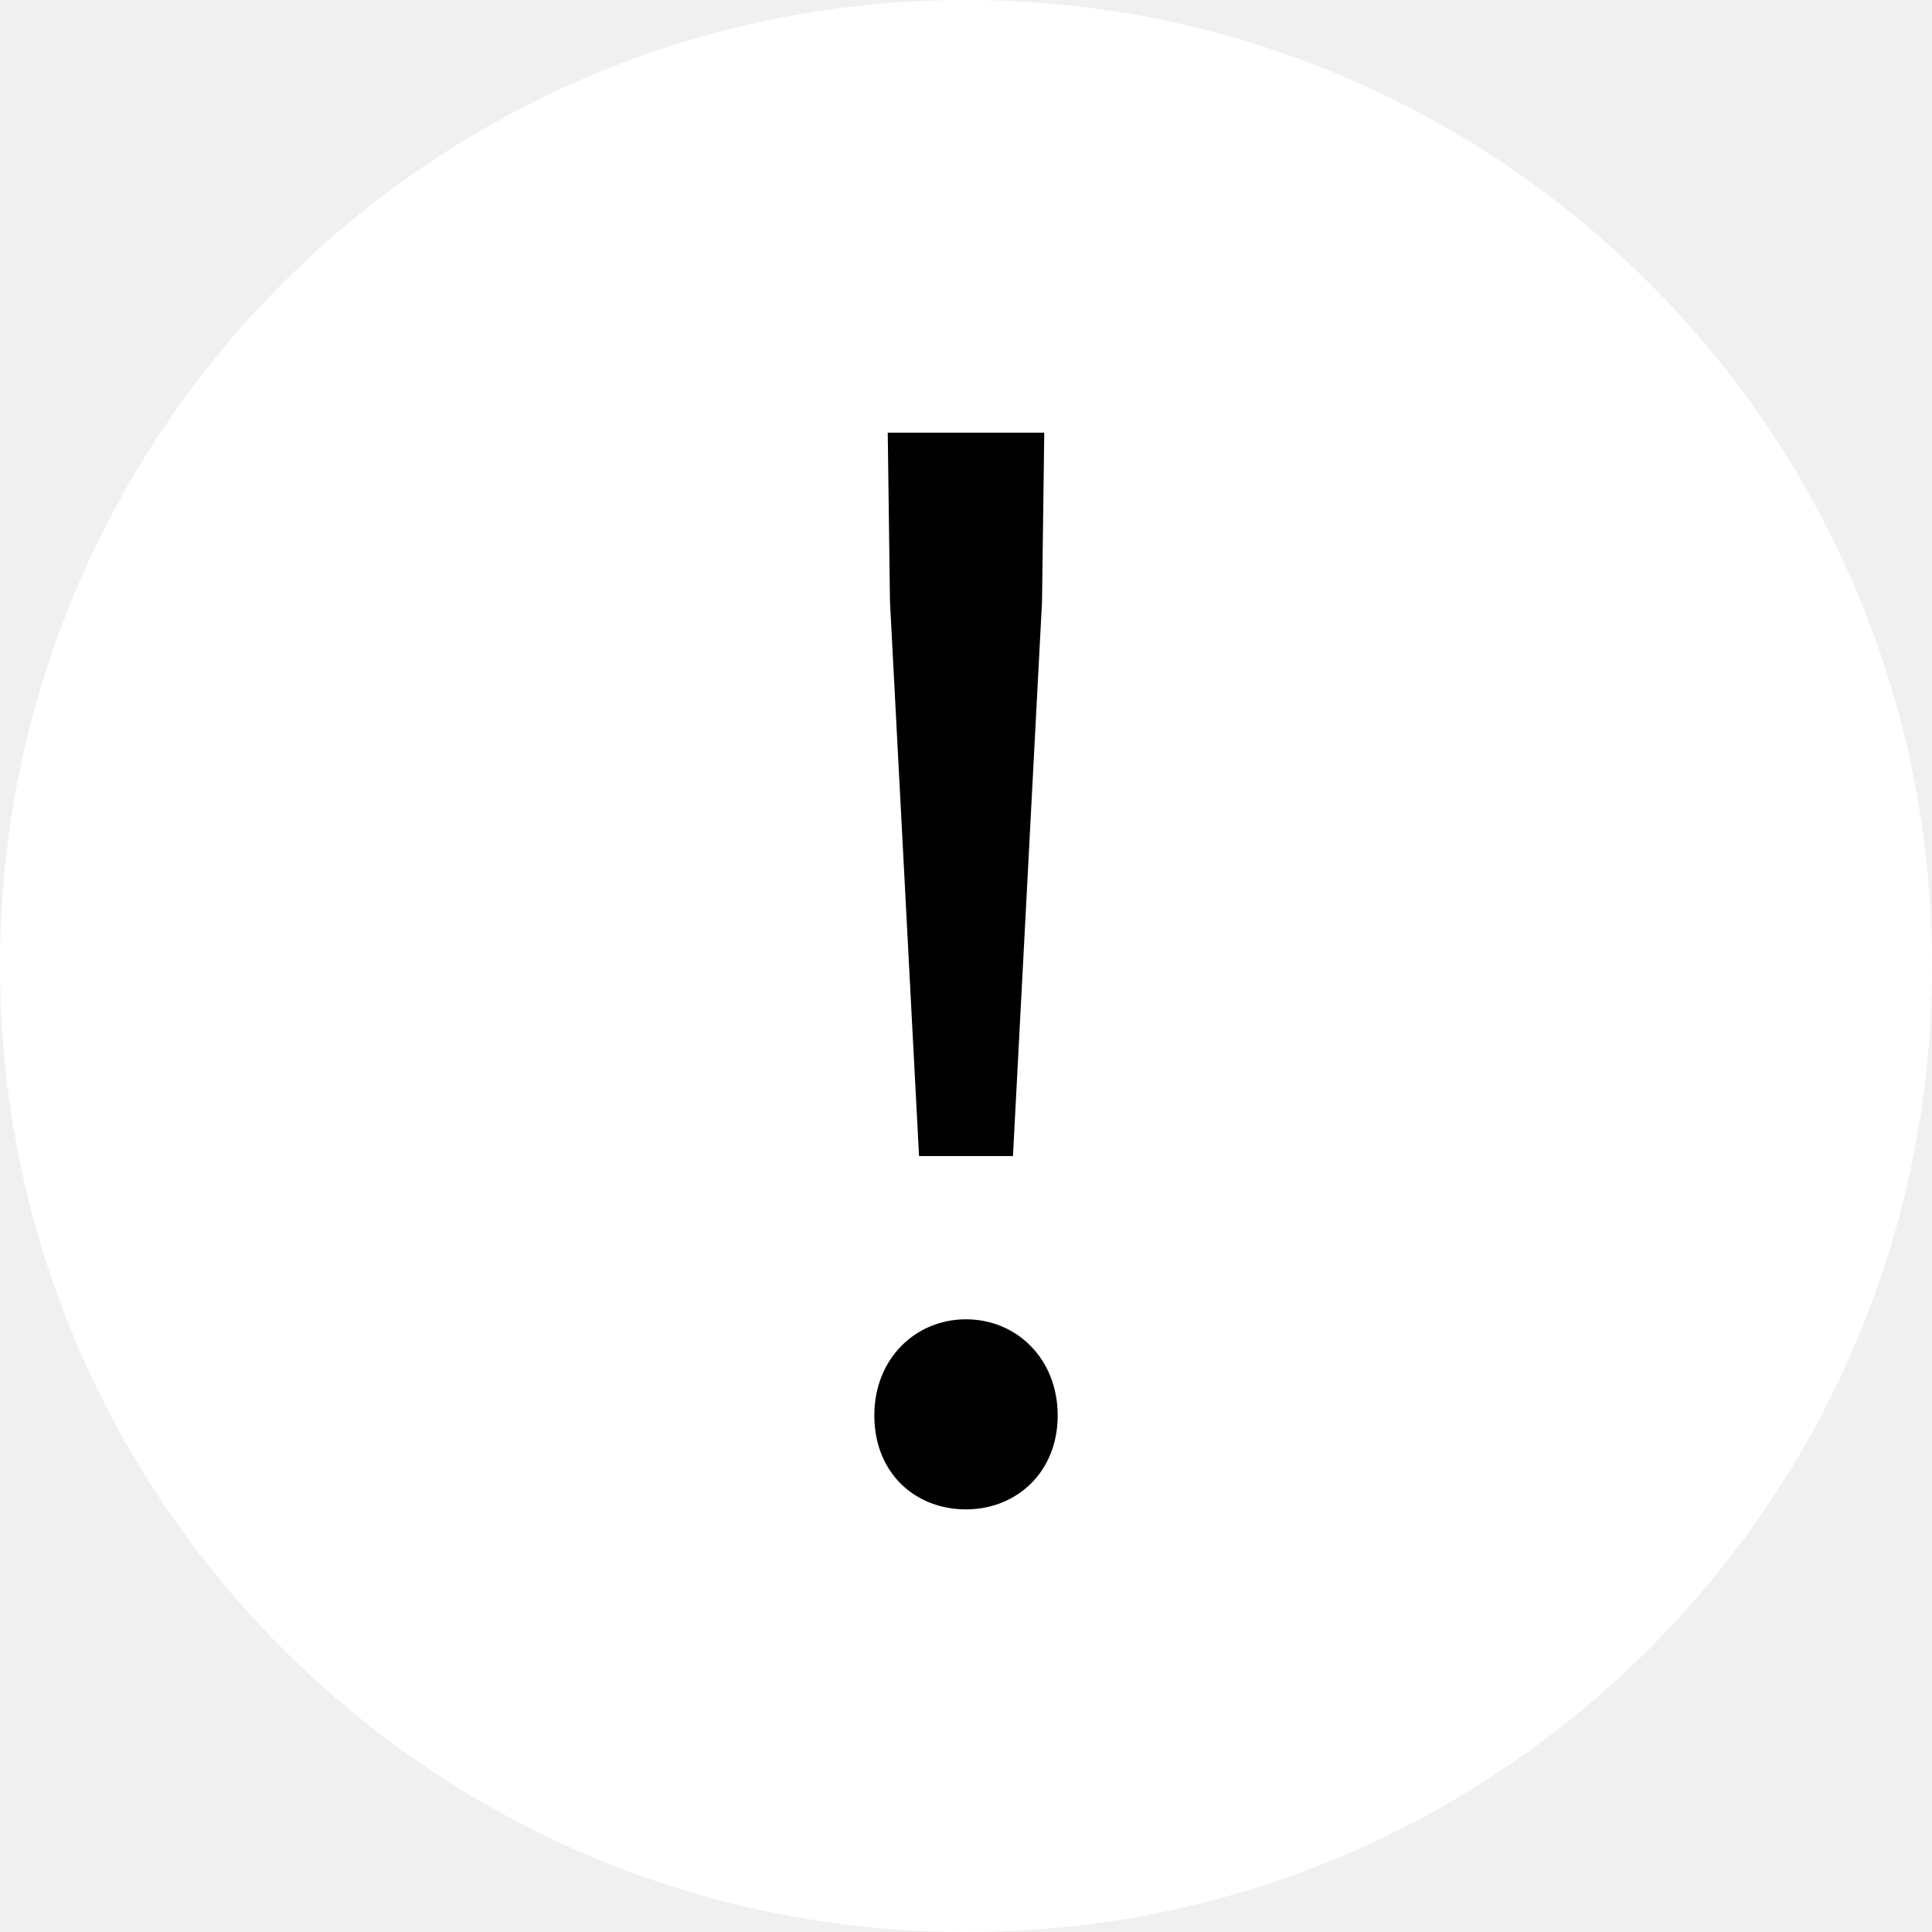
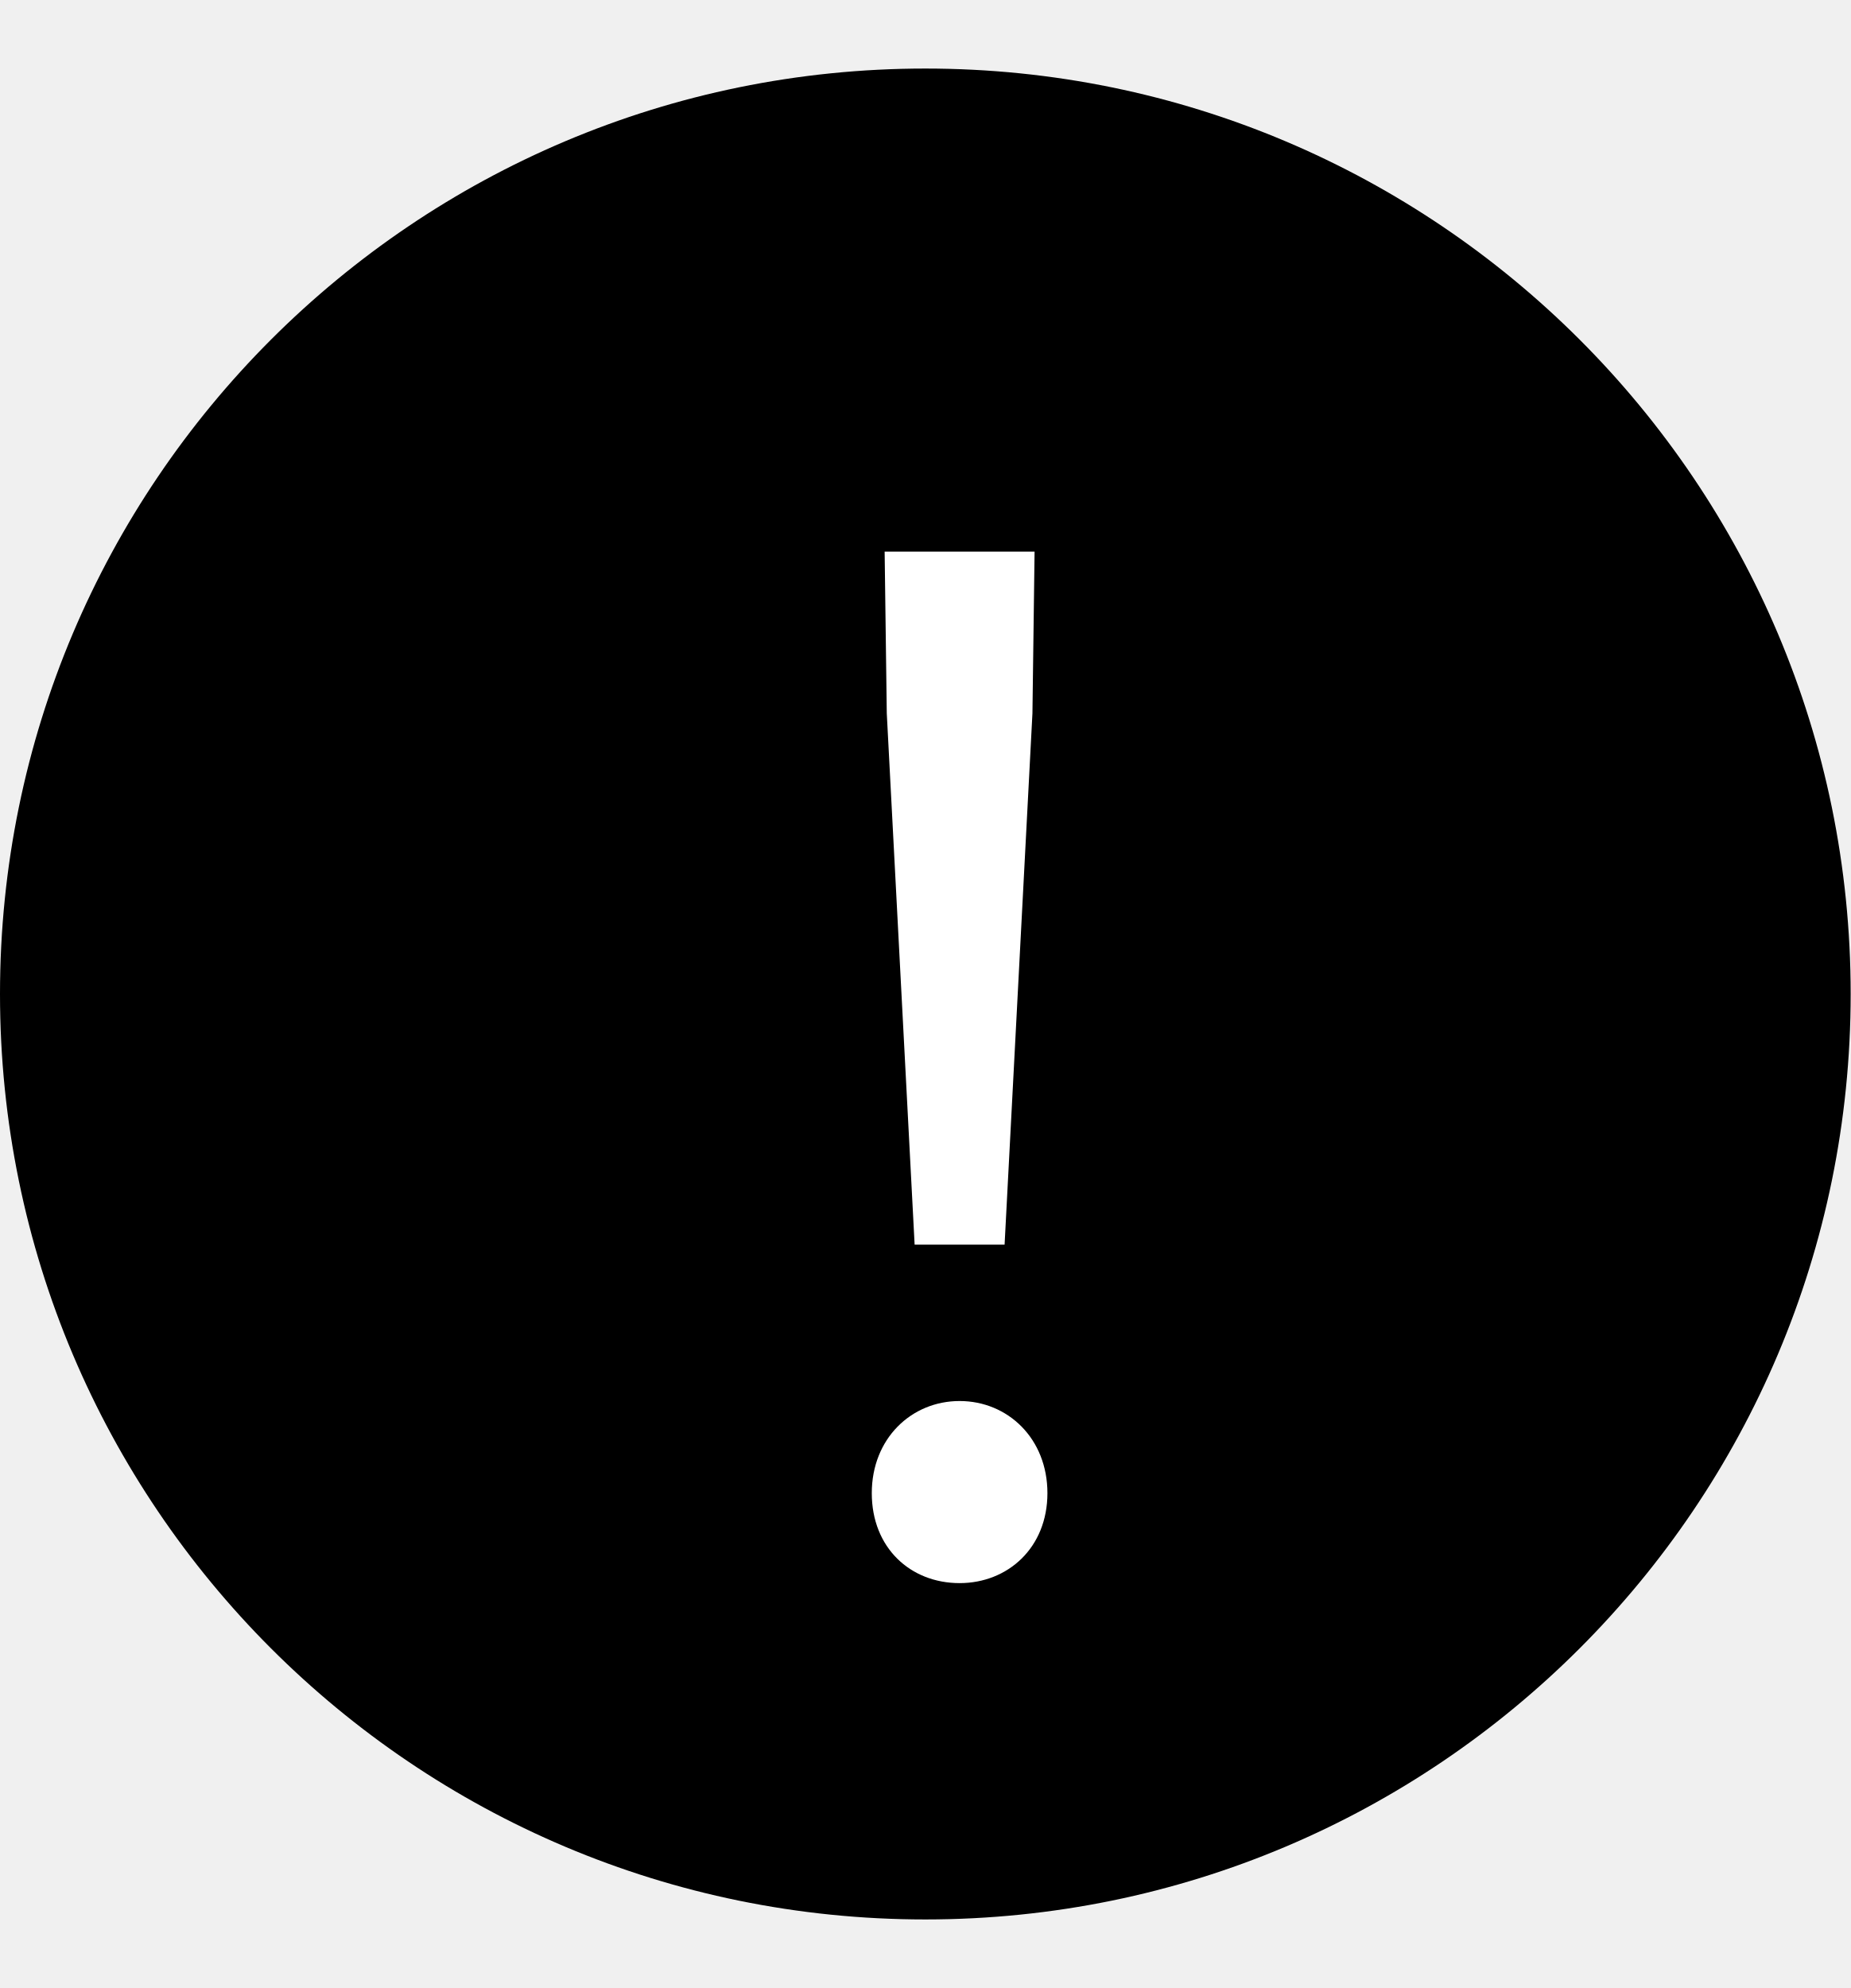
- <svg xmlns="http://www.w3.org/2000/svg" width="27" height="27" viewBox="0 0 27 27">
-   <g id="グループ_15302" data-name="グループ 15302" transform="translate(23.934 -4.484)">
-     <circle id="楕円形_218" data-name="楕円形 218" cx="13.5" cy="13.5" r="13.5" transform="translate(-23.934 4.484)" fill="#fff" />
-     <text id="_" data-name="！" transform="translate(-10.434 25.484)" font-size="20" font-family="TsukuARdGothicStd-B, FOT-TsukuARdGothic Std">
-       <tspan x="-10" y="0">！</tspan>
-     </text>
-   </g>
+ <svg xmlns="http://www.w3.org/2000/svg" width="27" height="29" viewBox="0 0 27 29">
+   <path d="M13.5,0A13.5,13.5,0,1,1,0,13.5,13.5,13.5,0,0,1,13.5,0Z" transform="translate(0 1)" />
+   <text transform="translate(14 23)" fill="#fff" font-size="20" font-family="TsukuARdGothicStd-B, FOT-TsukuARdGothic Std">
+     <tspan x="-10" y="0">！</tspan>
+   </text>
</svg>
